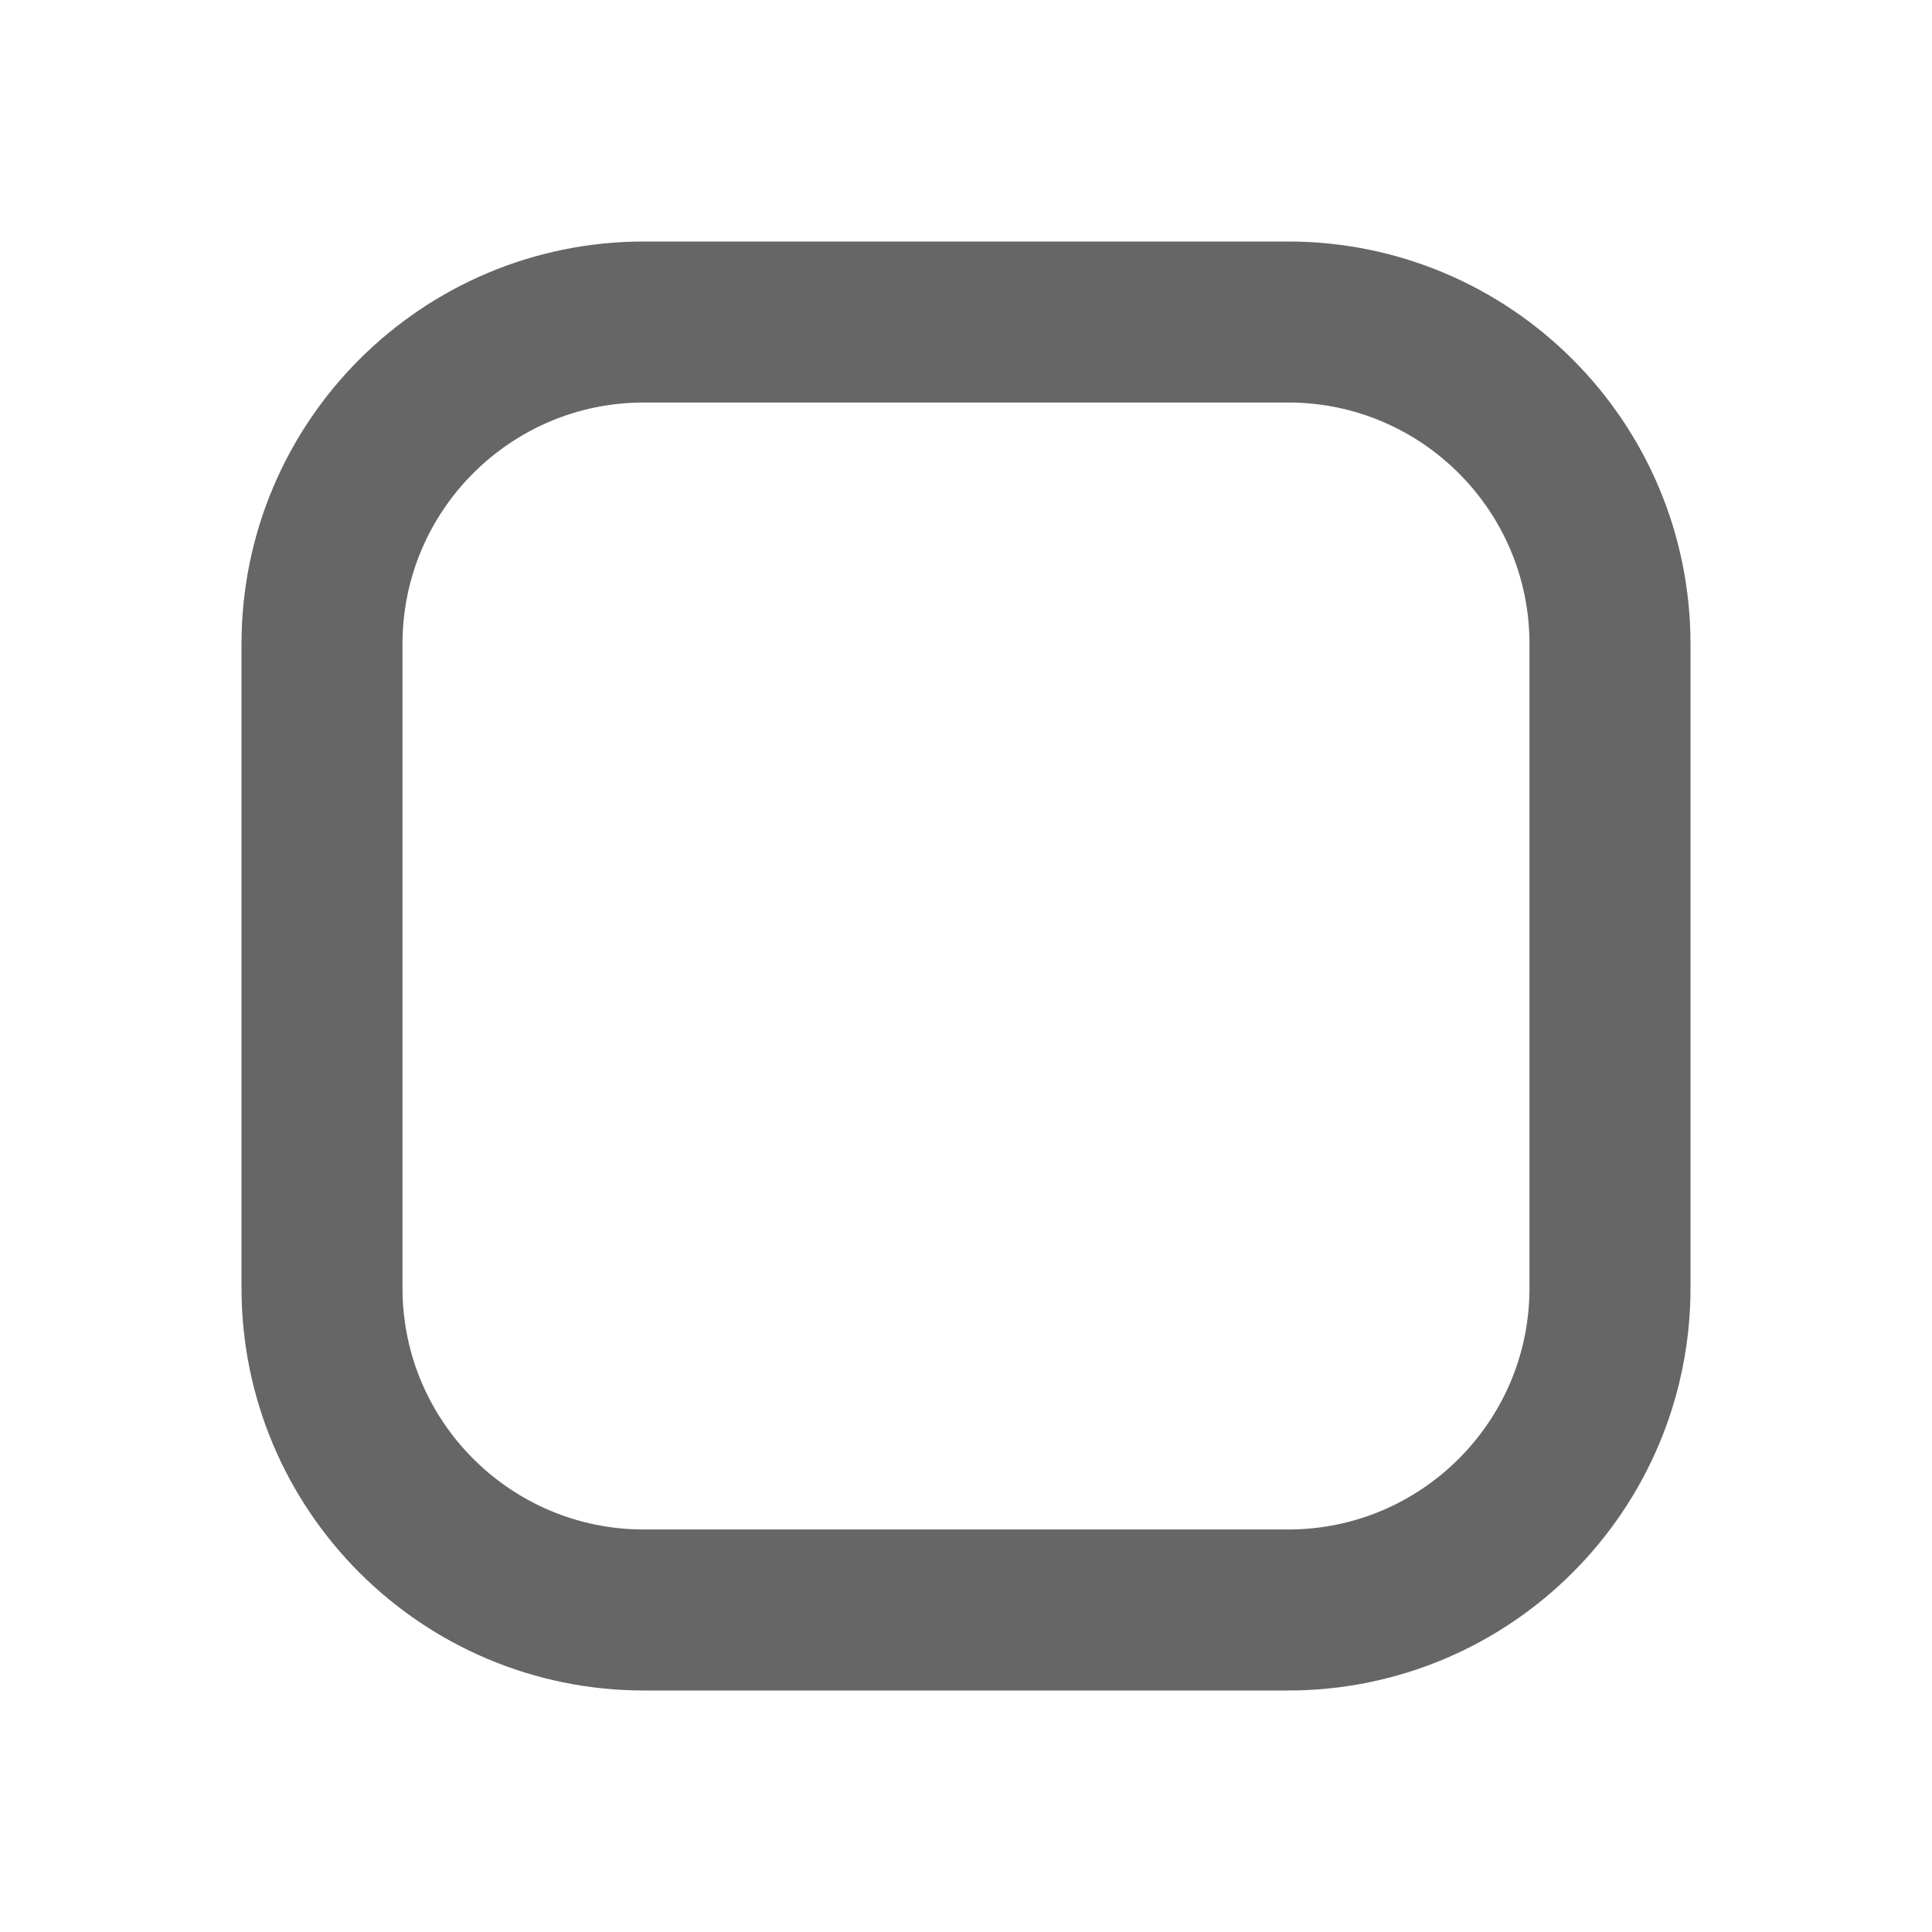
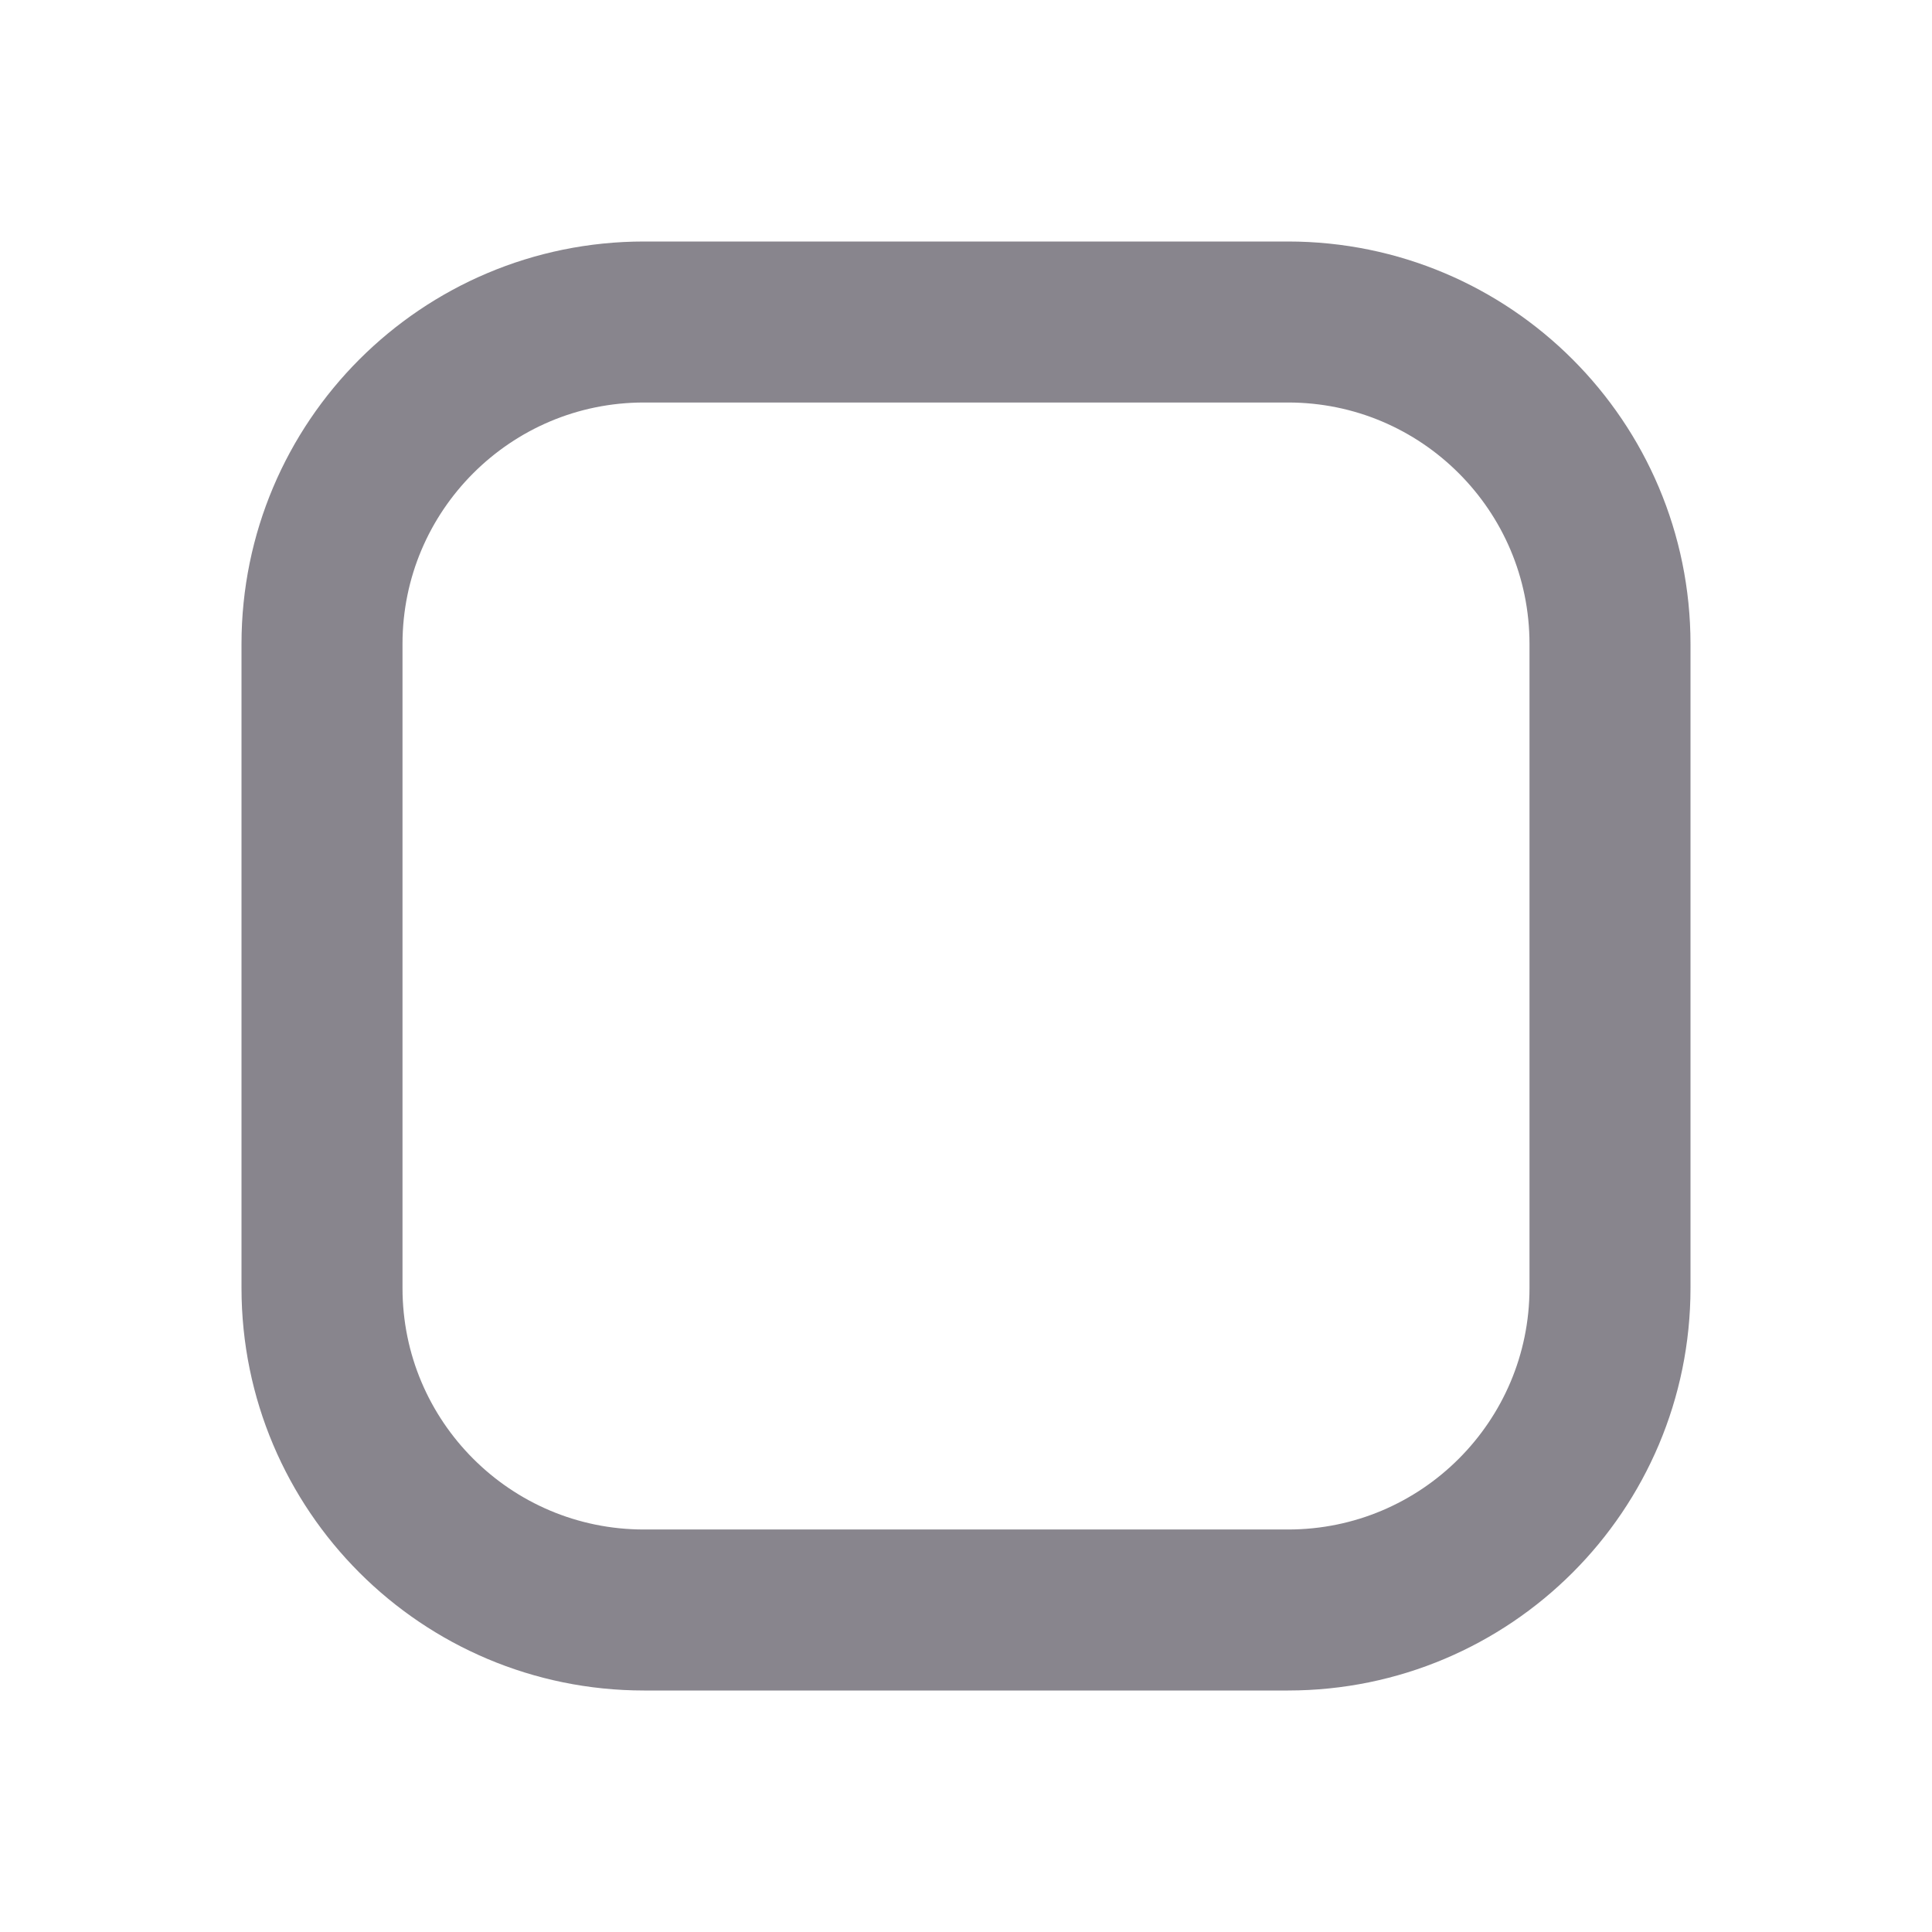
<svg xmlns="http://www.w3.org/2000/svg" width="24" height="24" viewBox="0 0 24 24" fill="none">
-   <path d="M8 4h8a4 4 0 0 1 4 4v8a4 4 0 0 1-4 4H8a4 4 0 0 1-4-4V8a4 4 0 0 1 4-4Z" stroke="currentColor" stroke-opacity=".6" stroke-width="2" />
+   <path d="M8 4h8a4 4 0 0 1 4 4v8a4 4 0 0 1-4 4H8a4 4 0 0 1-4-4V8a4 4 0 0 1 4-4Z" stroke="#3A3541" stroke-opacity=".6" stroke-width="2" />
</svg>
